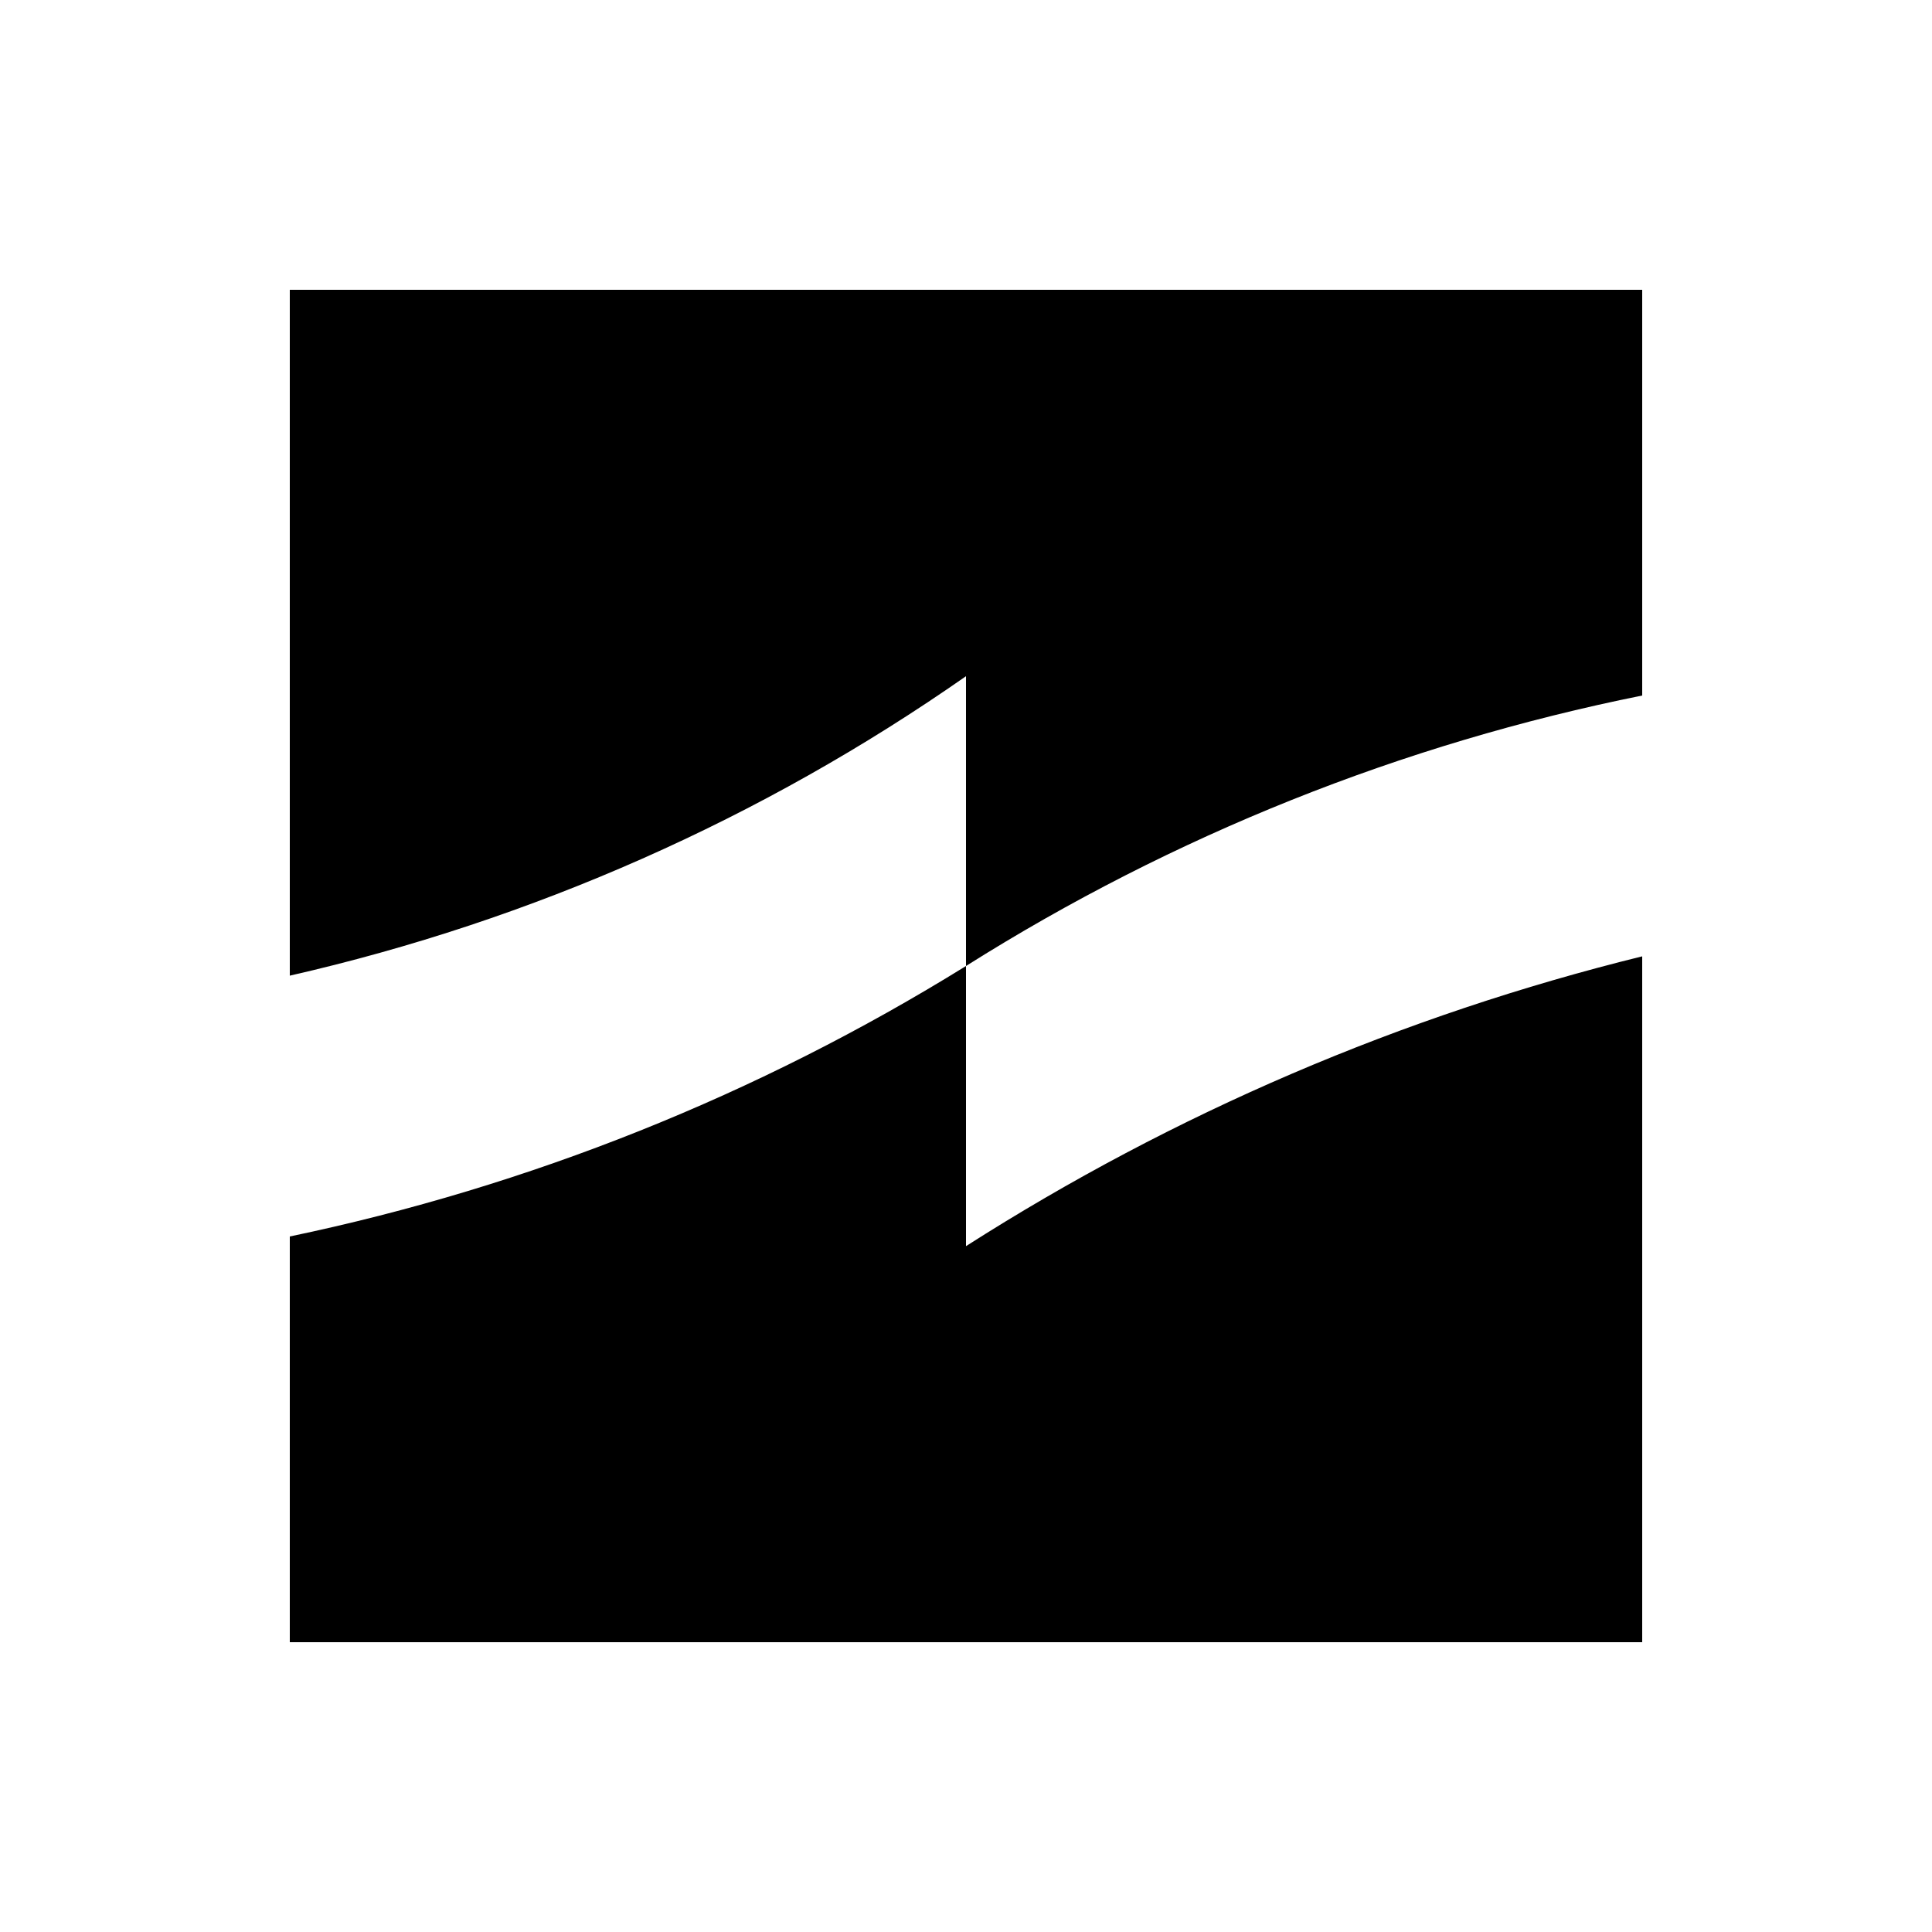
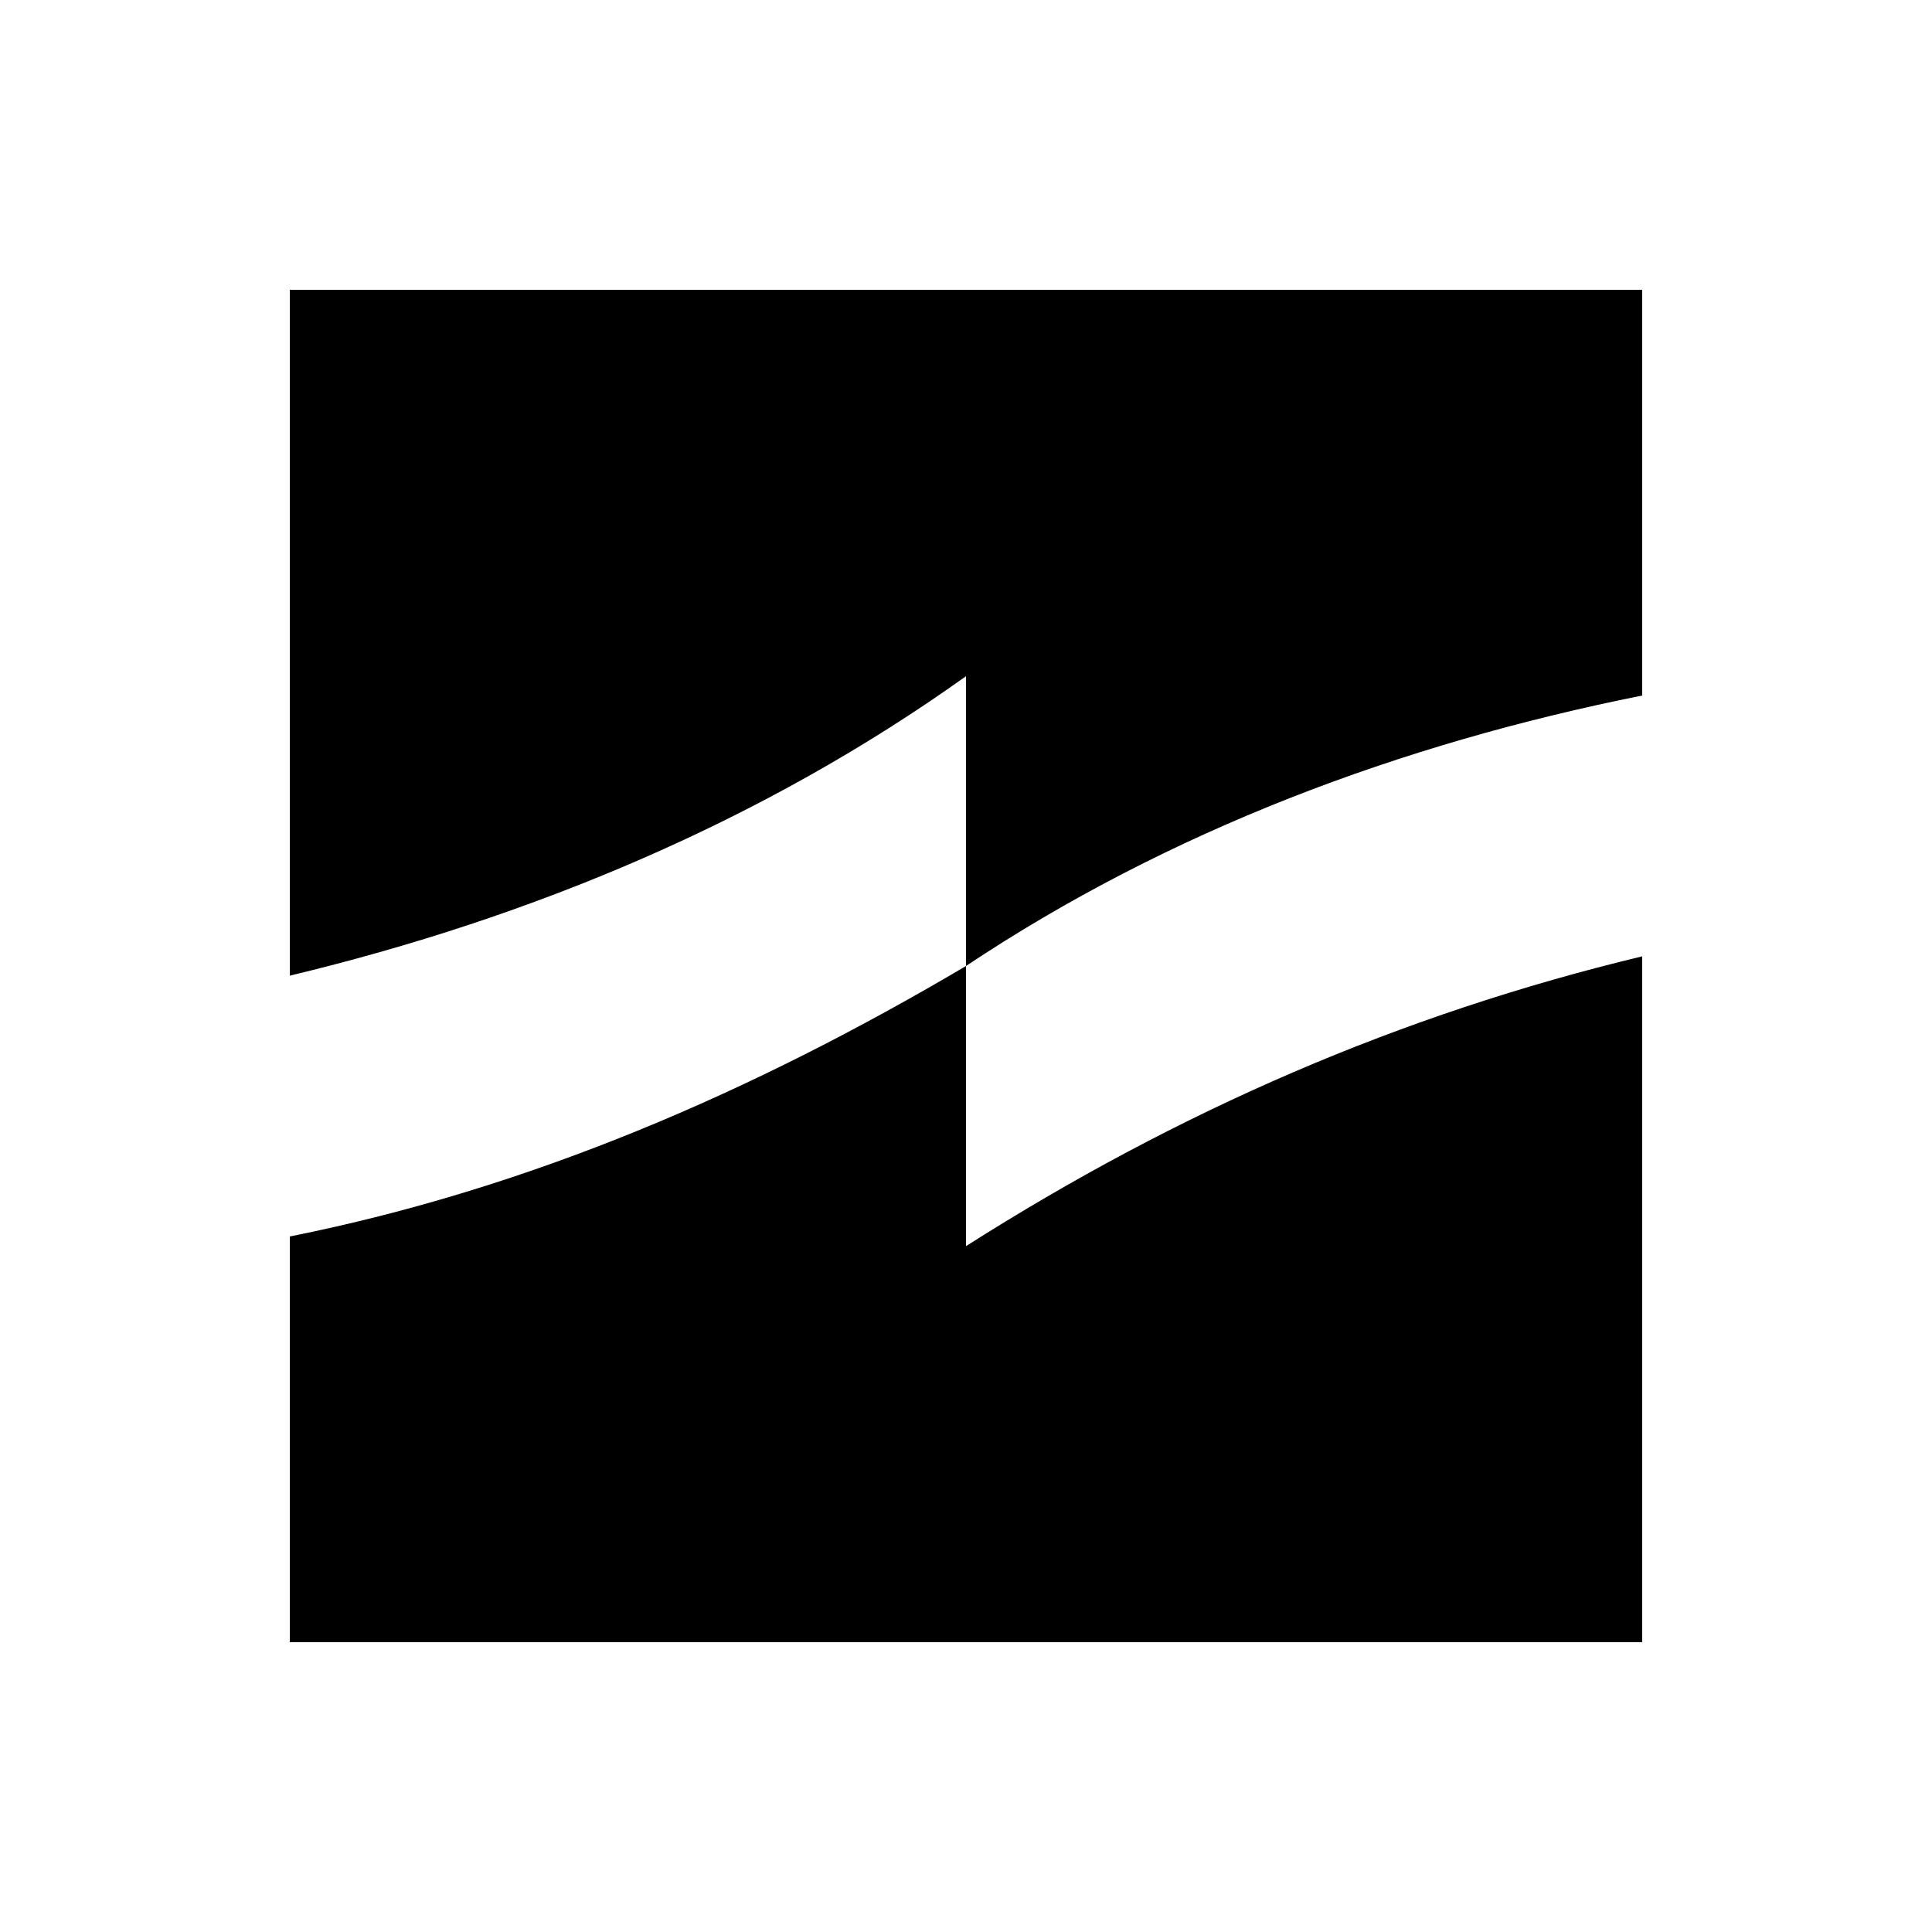
<svg xmlns="http://www.w3.org/2000/svg" viewBox="0 0 20 20">
  <rect x="0" fill="none" width="20" height="20" />
  <g>
-     <path d="M17 7.2V3H3v7.1A19.974 19.974 0 0 0 10 7v3a21.725 21.725 0 0 1-7 2.8V17h14V9.9a23.417 23.417 0 0 0-7 3V10a20.825 20.825 0 0 1 7-2.8z" />
+     <path d="M3 12.8V17h14V9.9c-2.5.6-4.8 1.6-7 3V10c-2.2 1.3-4.5 2.3-7 2.8zM17 3H3v7.1c2.5-.6 4.9-1.6 7-3.1v3c2.1-1.4 4.5-2.3 7-2.8V3z" />
  </g>
</svg>
